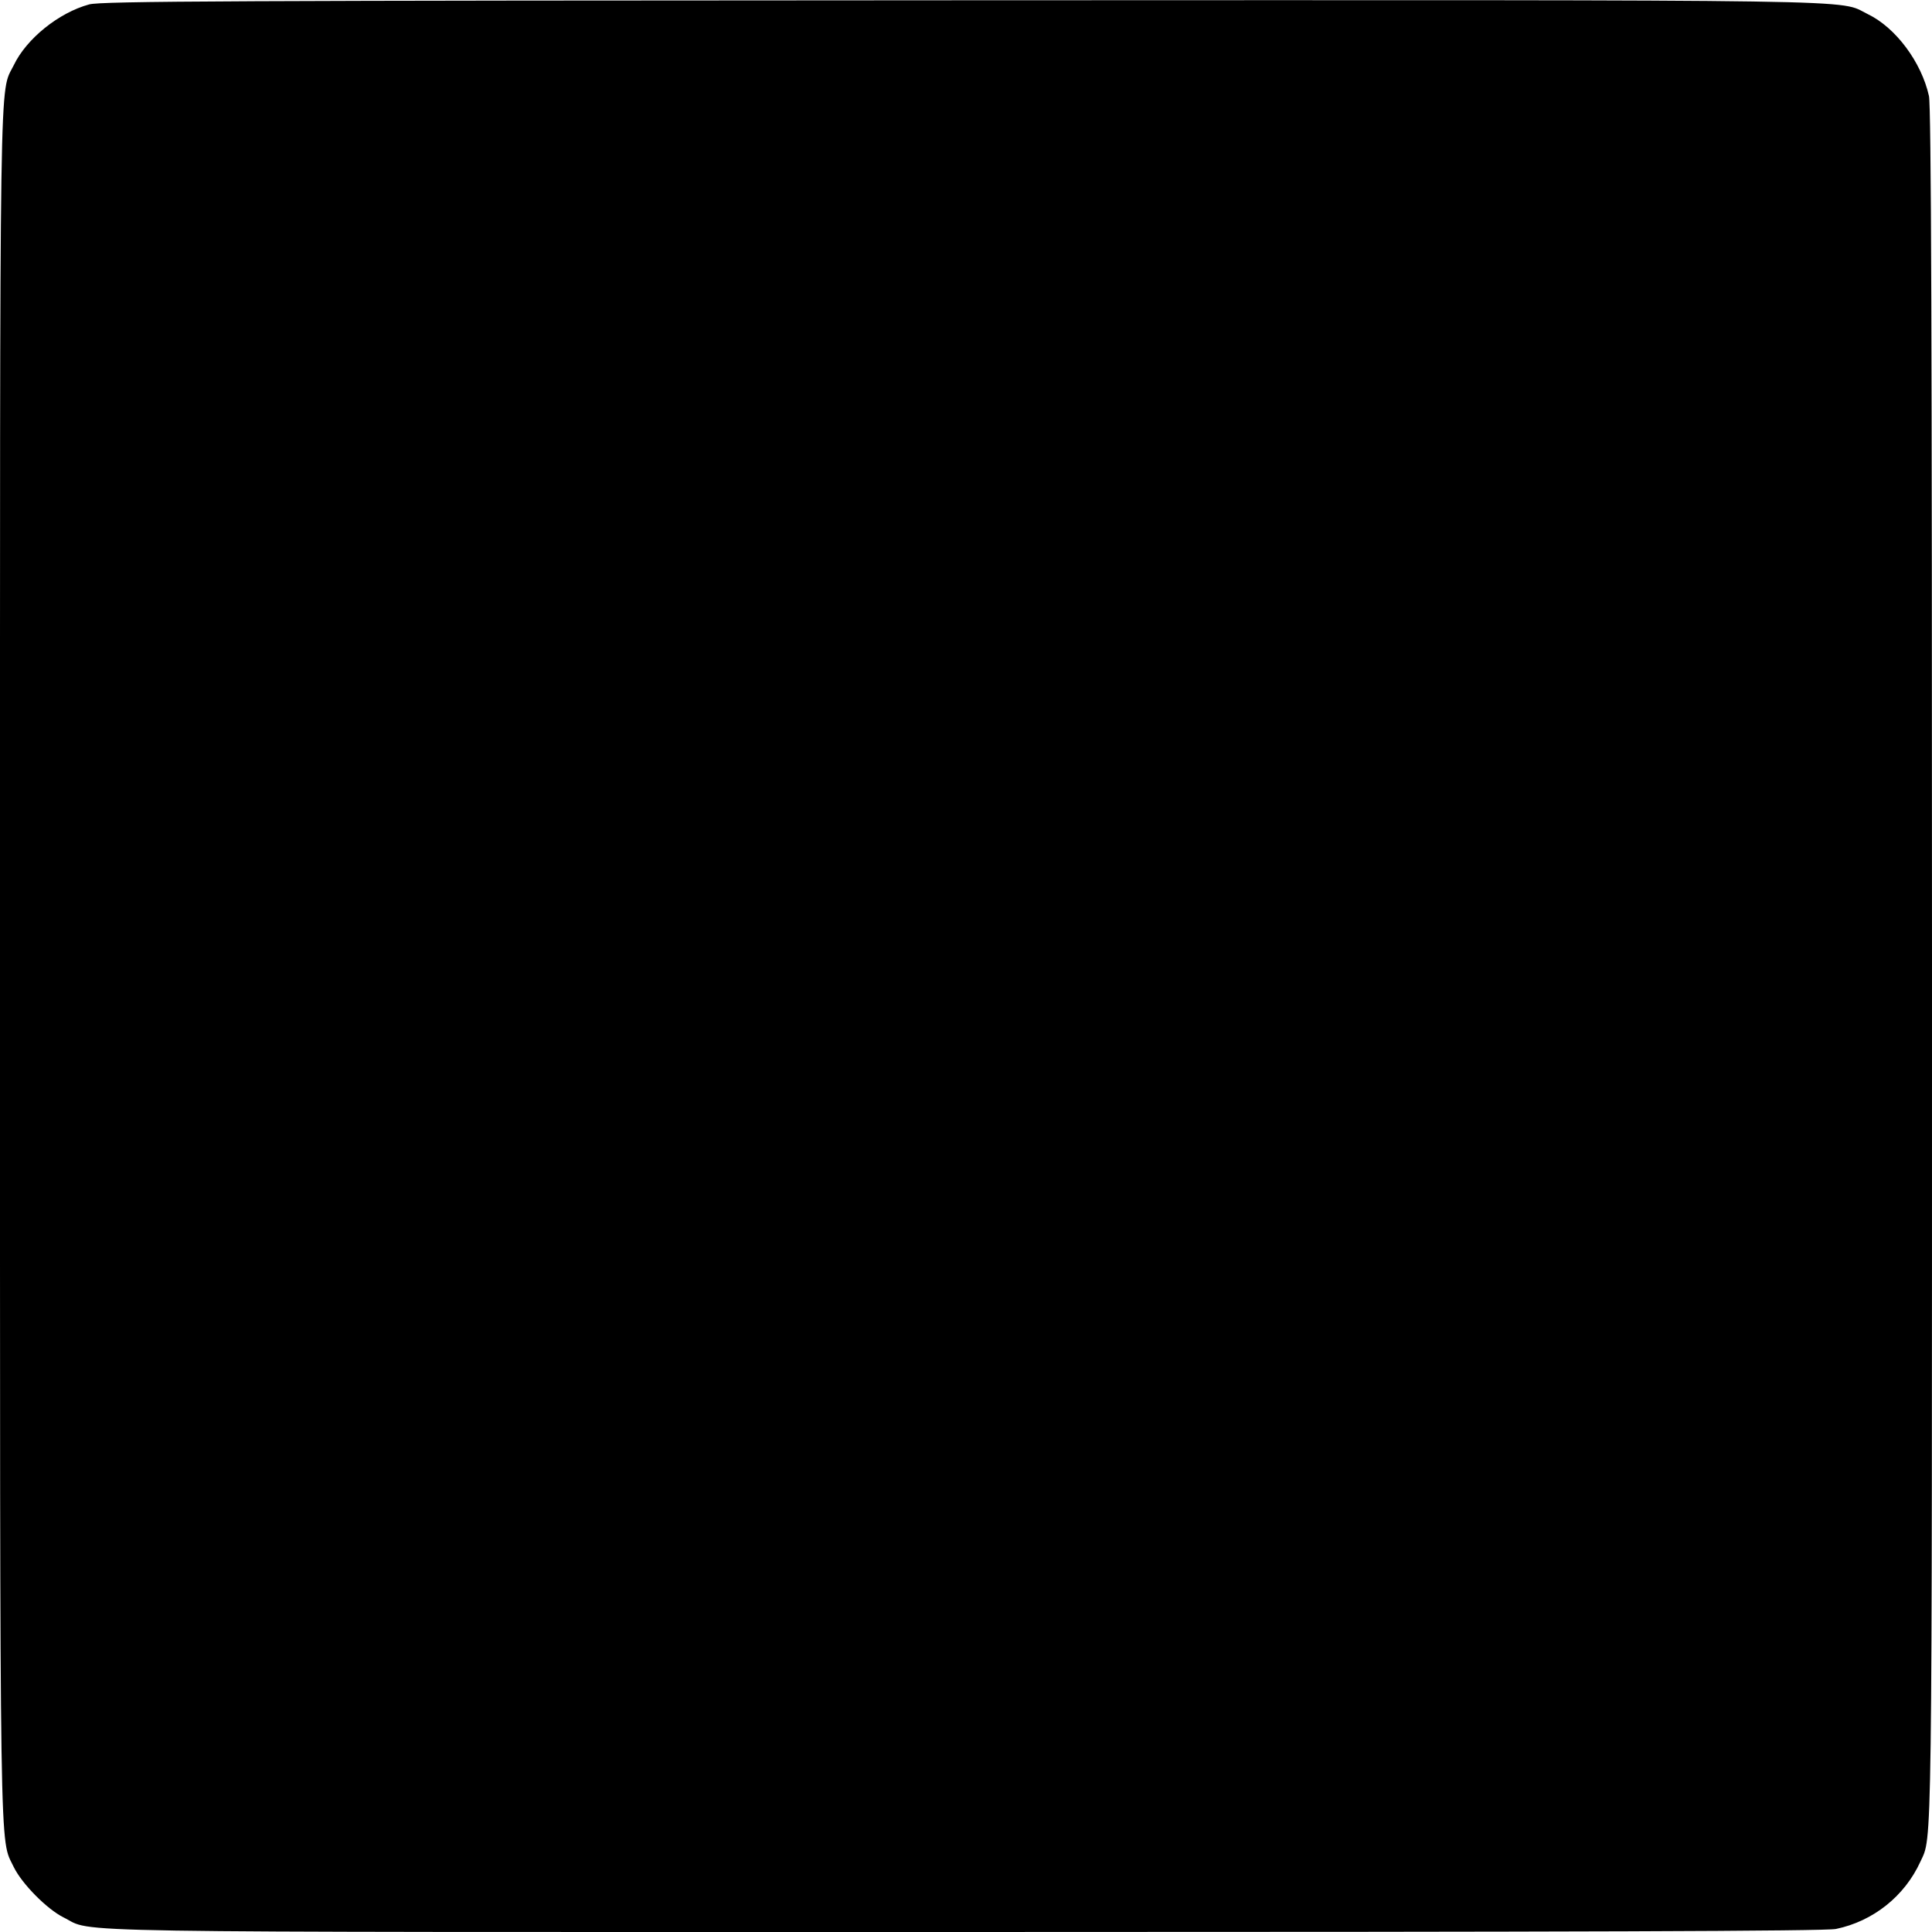
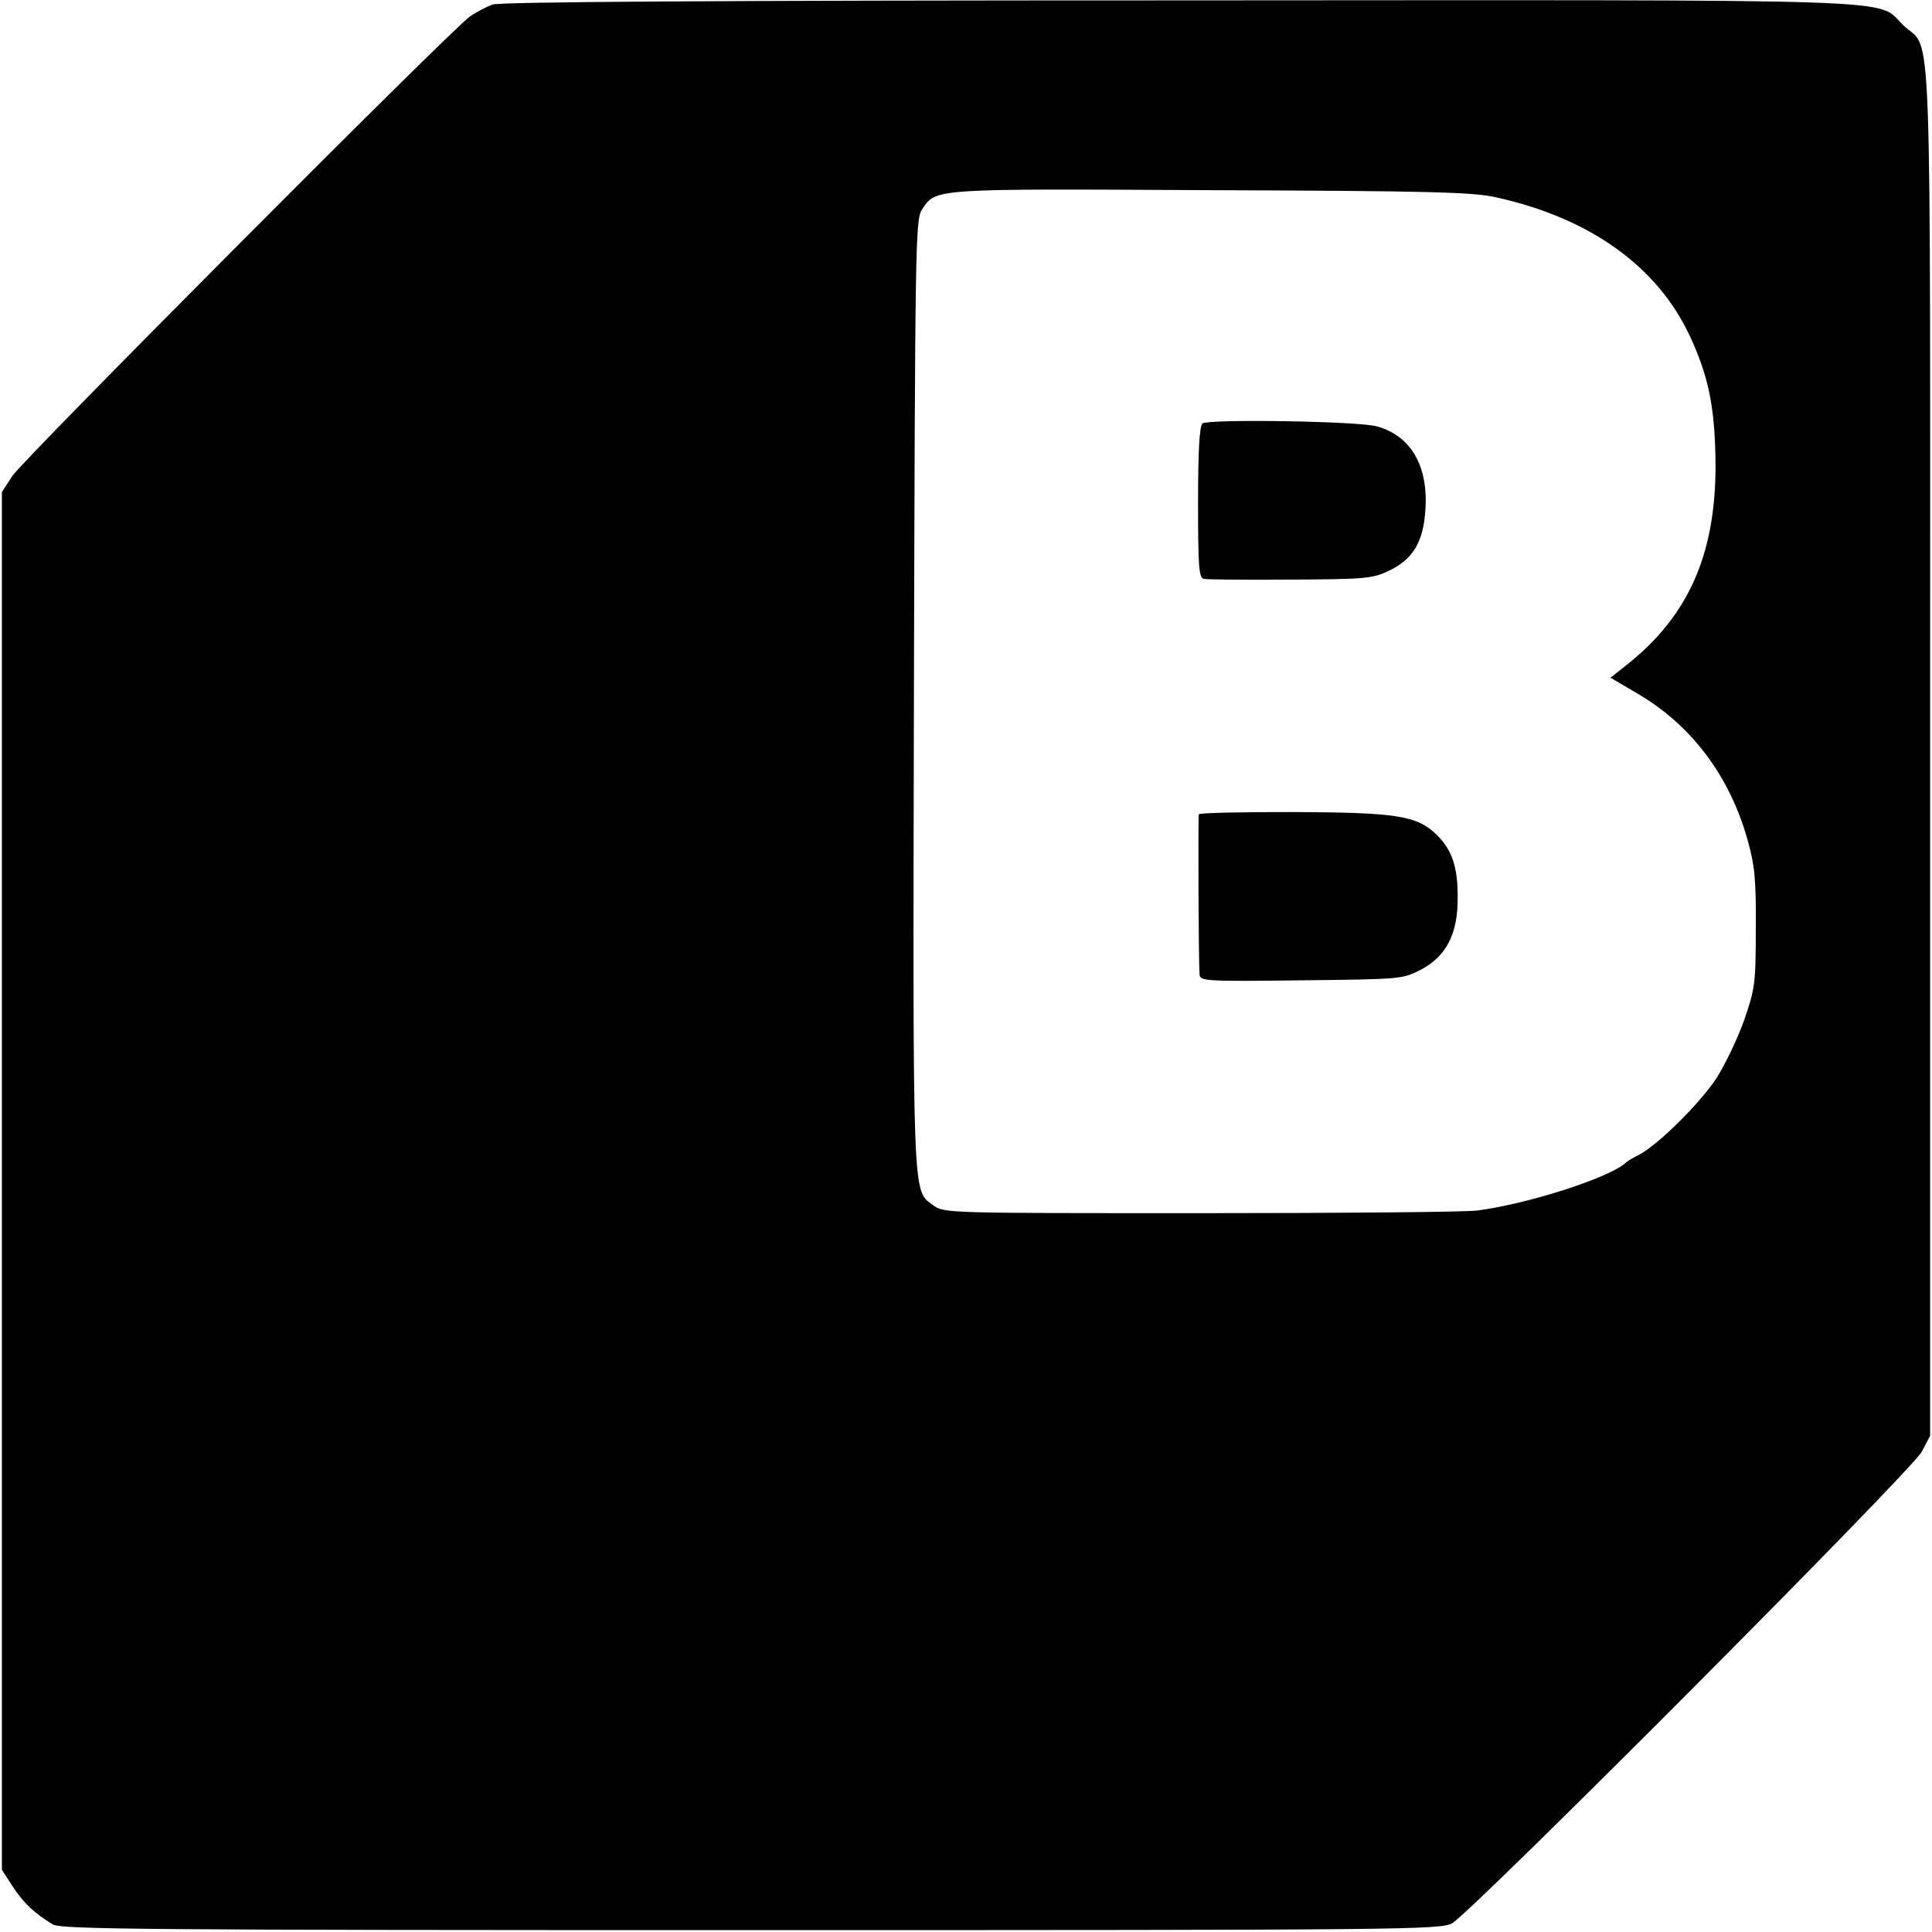
- <svg xmlns="http://www.w3.org/2000/svg" version="1.0" width="700pt" height="700pt" viewBox="0 0 700 700" preserveAspectRatio="xMidYMid meet">
-   <g transform="translate(0,700) scale(0.1,-0.1)" fill="#000000" stroke="none">
-     <path d="M323 6984 c-110 -30 -227 -124 -273 -220 -53 -108 -50 84 -50 -3259 0 -3340 -2 -3159 50 -3270 30 -61 120 -152 180 -182 116 -57 -121 -53 3261 -53 2235 0 3123 3 3161 11 135 28 249 119 306 244 43 94 42 -34 42 3237 0 2284 -3 3121 -11 3160 -27 122 -120 248 -222 297 -111 54 91 51 -3272 50 -2665 -1 -3128 -3 -3172 -15z" />
+ <svg xmlns="http://www.w3.org/2000/svg" version="1.0" width="512pt" height="512pt" viewBox="0 0 512 512" preserveAspectRatio="xMidYMid meet">
+   <g transform="translate(0,512) scale(0.1,-0.1)" fill="#000000" stroke="none">
+     <path d="M1305 5108 c-16 -6 -43 -20 -60 -32 -50 -35 -1182 -1172 -1212 -1217 l-28 -43 0 -1825 0 -1826 29 -45 c29 -44 58 -71 106 -100 22 -13 246 -15 1850 -15 1732 0 1827 1 1858 18 51 28 1219 1200 1245 1250 l22 42 0 1815 c0 2033 7 1847 -72 1924 -73 71 58 66 -1922 65 -1235 0 -1795 -4 -1816 -11z m2660 -511 c249 -55 427 -183 513 -367 48 -103 65 -182 68 -316 6 -254 -67 -425 -240 -560 l-38 -30 68 -40 c144 -83 247 -218 295 -389 19 -68 23 -103 22 -235 0 -147 -2 -160 -31 -244 -17 -48 -50 -117 -73 -153 -44 -67 -155 -177 -205 -203 -16 -8 -31 -17 -34 -20 -39 -39 -257 -110 -395 -128 -27 -4 -357 -7 -732 -7 -676 0 -682 0 -710 21 -55 41 -54 -6 -51 1353 3 1197 4 1258 21 1285 38 57 20 56 767 52 575 -2 696 -5 755 -19z" />
+     <path d="M3187 3998 c-8 -5 -12 -69 -12 -208 0 -170 2 -201 15 -204 8 -2 112 -3 230 -2 202 1 218 3 262 24 62 30 89 75 95 155 10 120 -37 202 -128 227 -48 14 -443 20 -462 8z" />
+     <path d="M3177 2962 c-2 -6 -1 -381 2 -425 1 -17 17 -18 269 -15 264 3 268 3 317 28 67 35 98 94 98 188 1 84 -15 130 -56 170 -52 51 -108 59 -384 60 -134 0 -244 -2 -246 -6z" />
  </g>
</svg>
